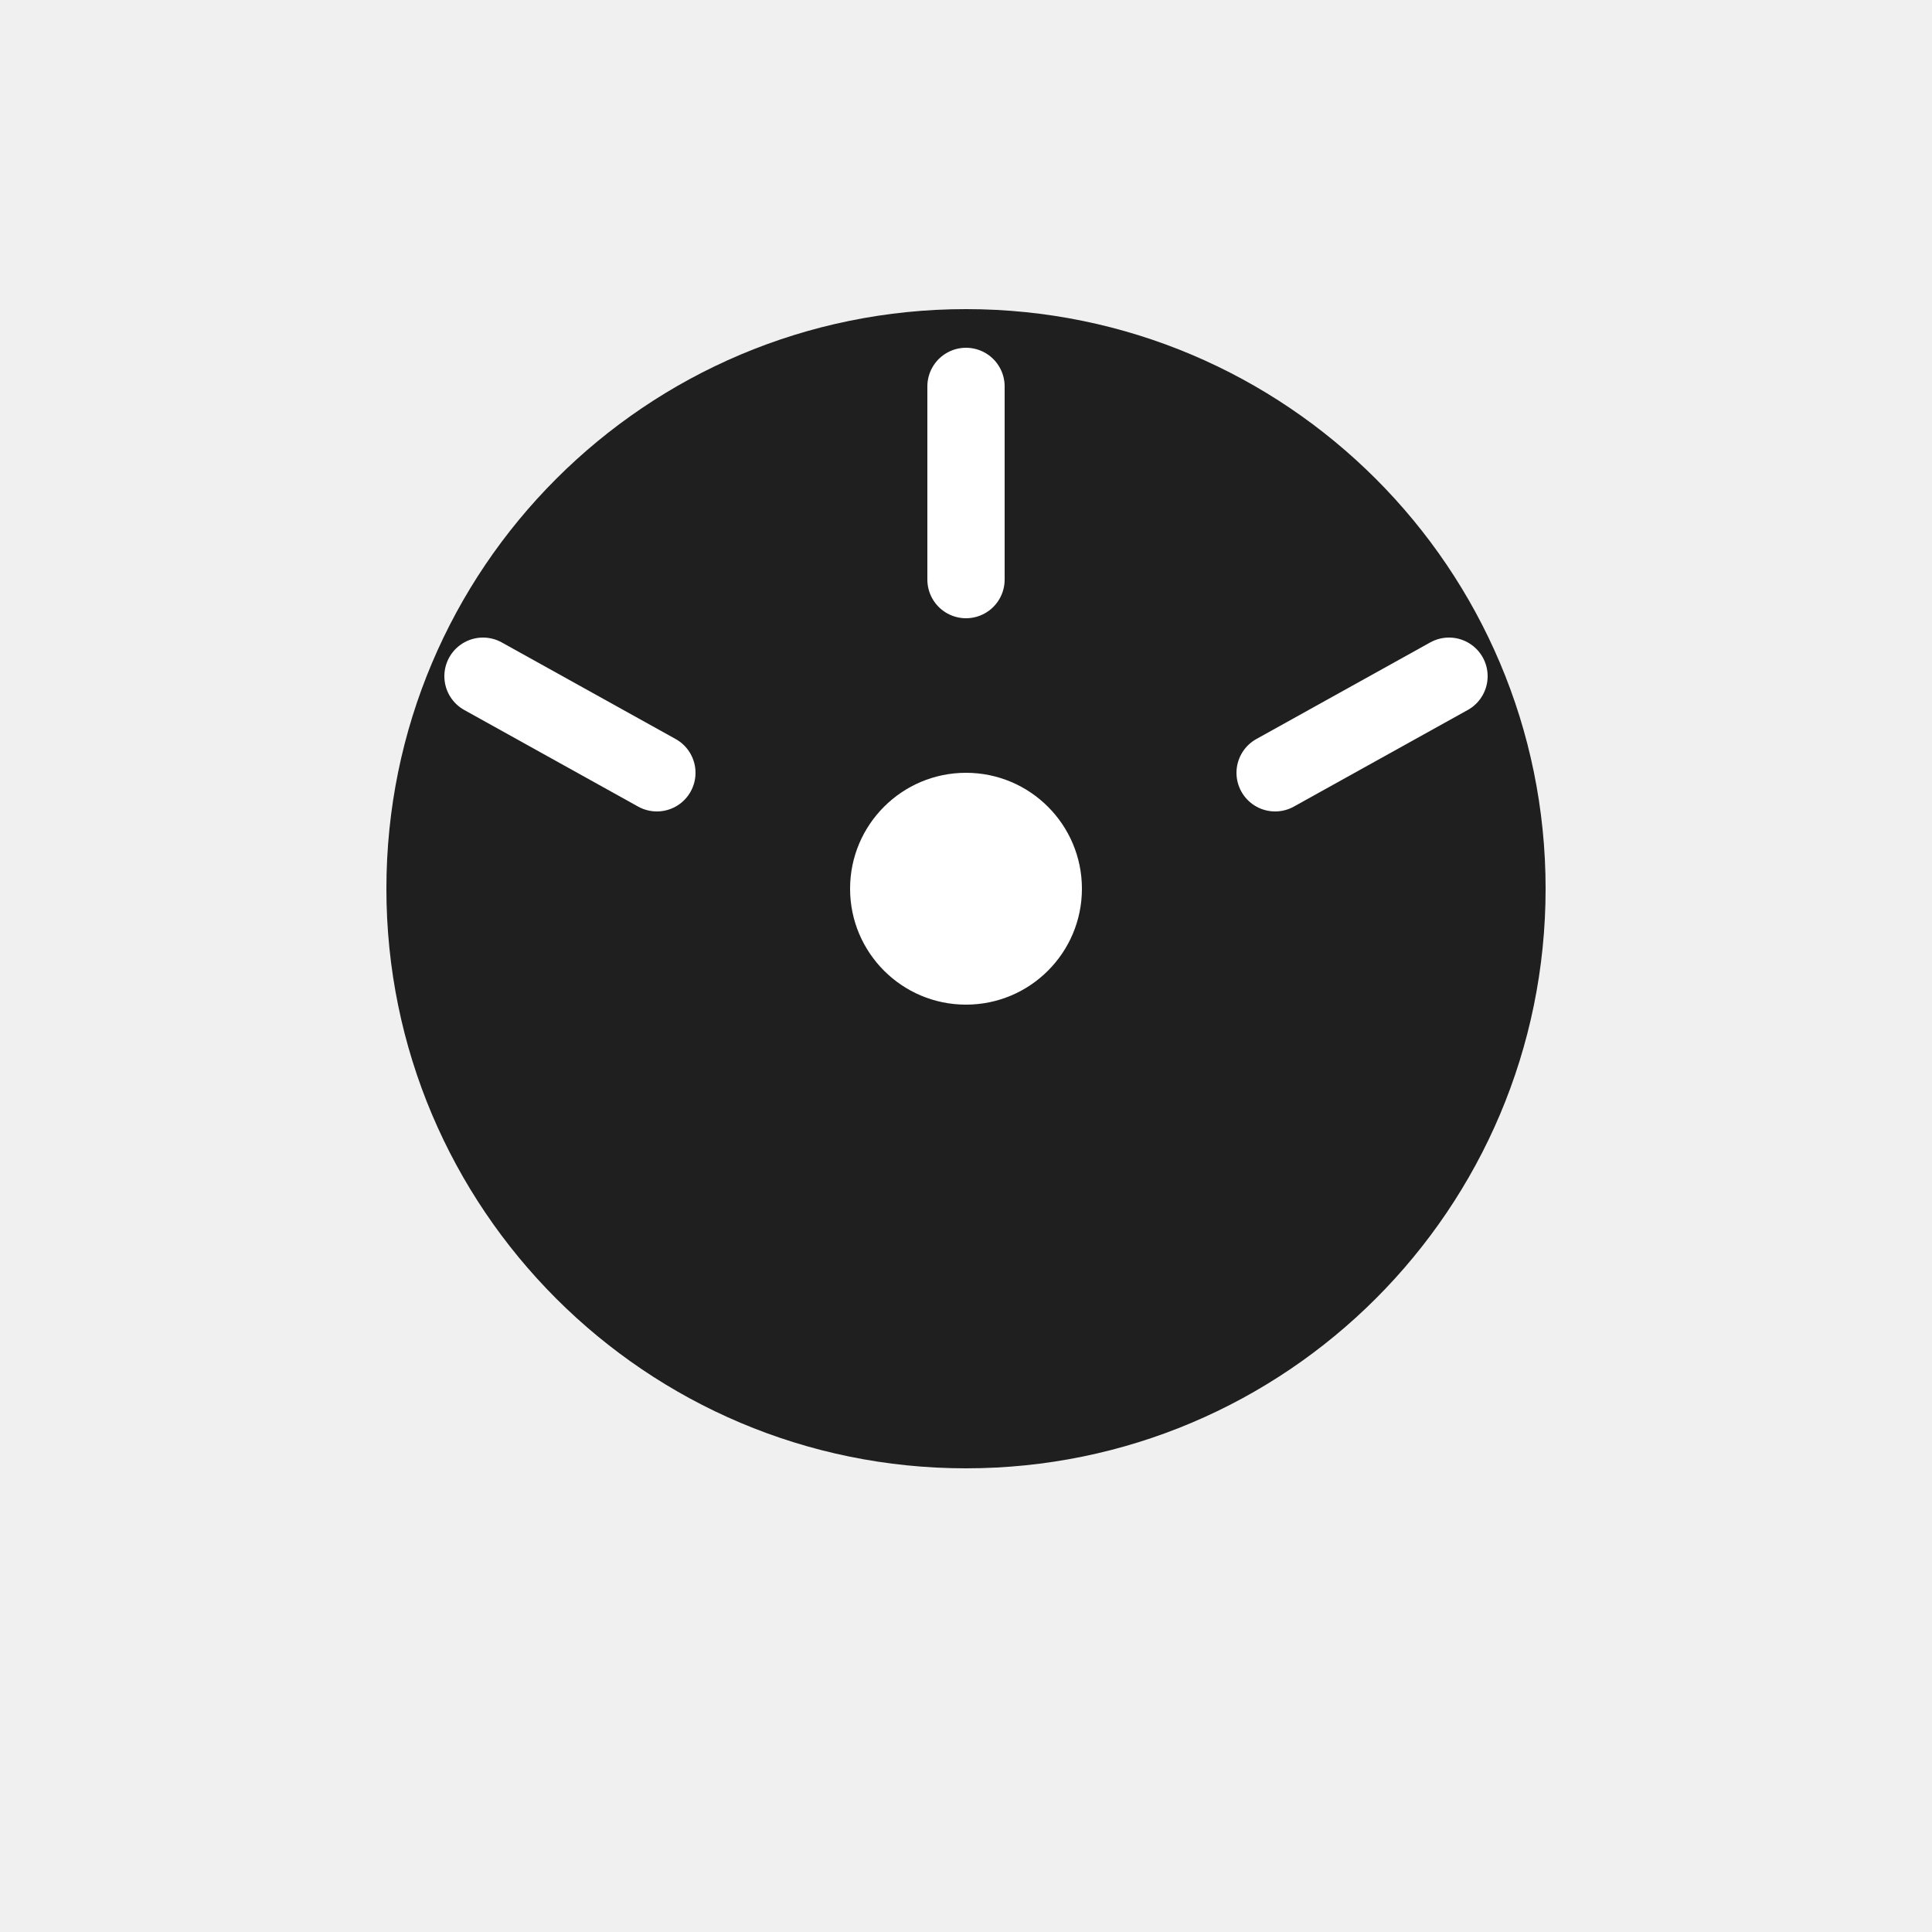
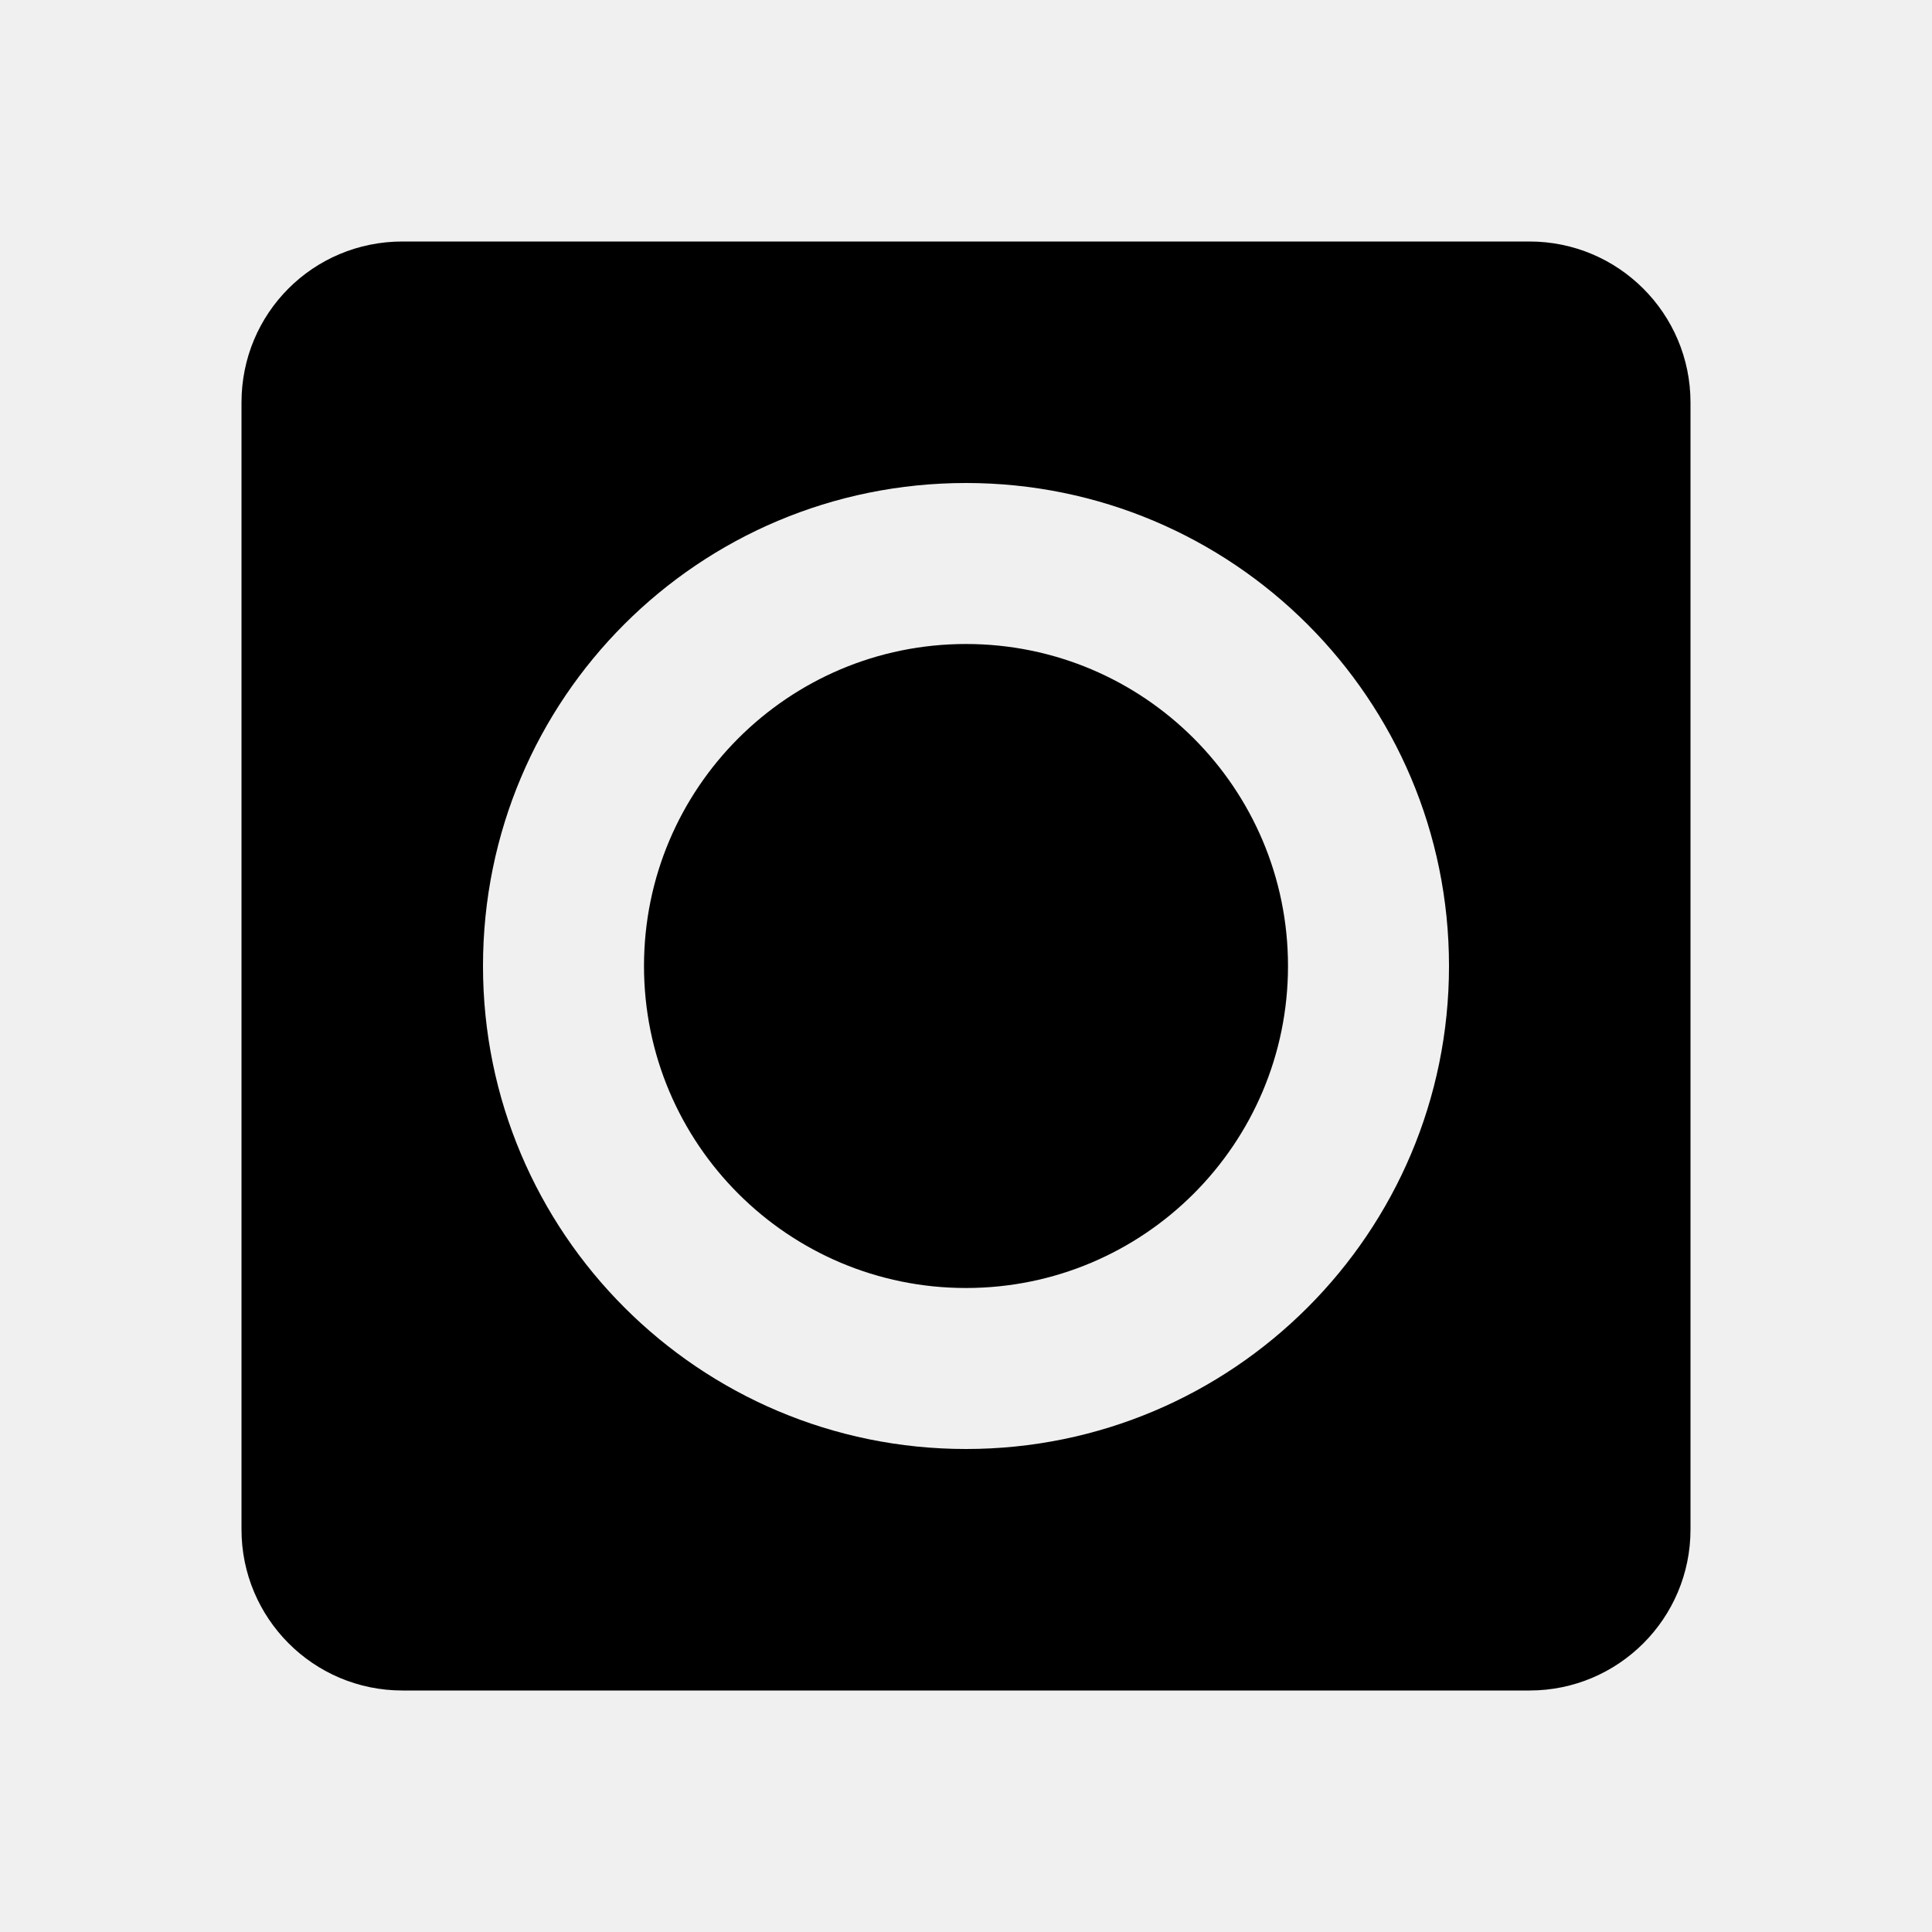
- <svg xmlns="http://www.w3.org/2000/svg" viewBox="0 0 100 100" width="100" height="100" fill="#1f1f1f">
-   <circle cx="50" cy="46" r="30" />
-   <circle cx="50" cy="46" r="6" fill="#fff" />
-   <path d="M50 30 v-10 M34 40 l-9-5 M66 40 l9-5" stroke="#fff" stroke-width="4" fill="none" stroke-linecap="round" />
+ <svg xmlns="http://www.w3.org/2000/svg" id="mdi-smoke-detector" viewBox="0 0 24 24">
+   <path d="M12,18A6,6 0 0,0 18,12C18,8.68 15.31,6 12,6C8.68,6 6,8.68 6,12A6,6 0 0,0 12,18M19,3A2,2 0 0,1 21,5V19A2,2 0 0,1 19,21H5C3.89,21 3,20.1 3,19V5C3,3.89 3.89,3 5,3H19M8,12A4,4 0 0,1 12,8A4,4 0 0,1 16,12A4,4 0 0,1 12,16A4,4 0 0,1 8,12Z" />
</svg>
